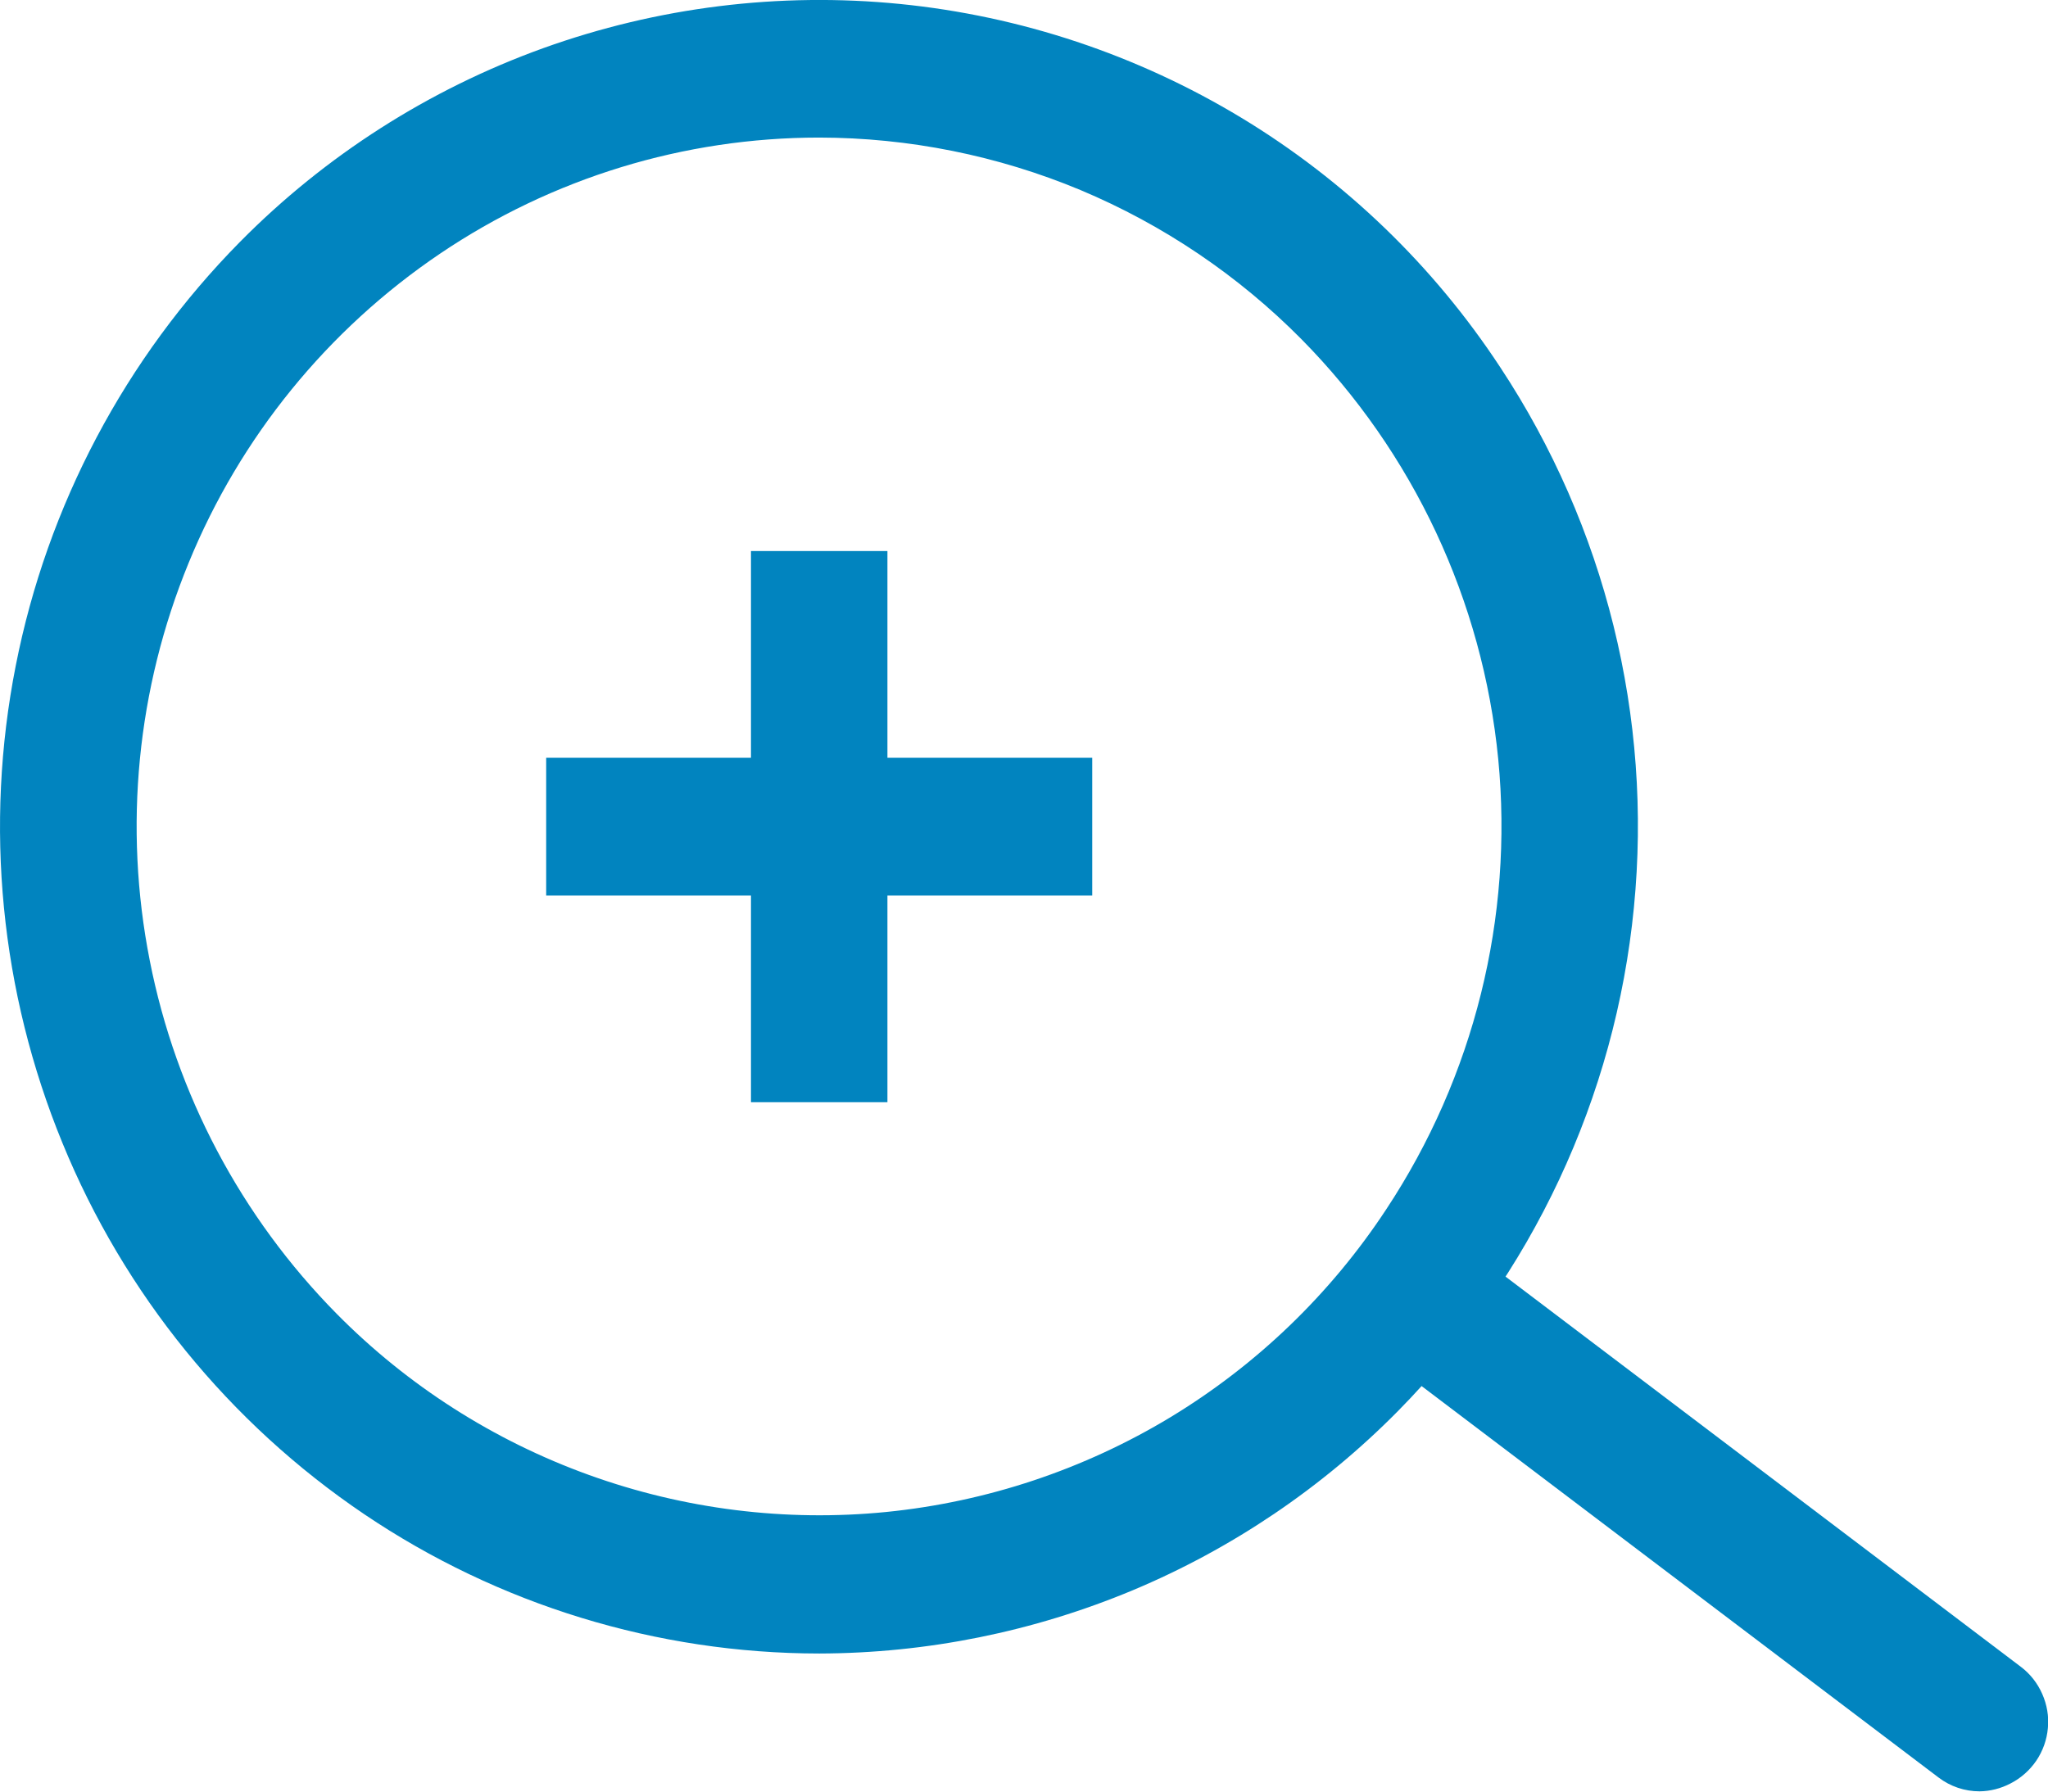
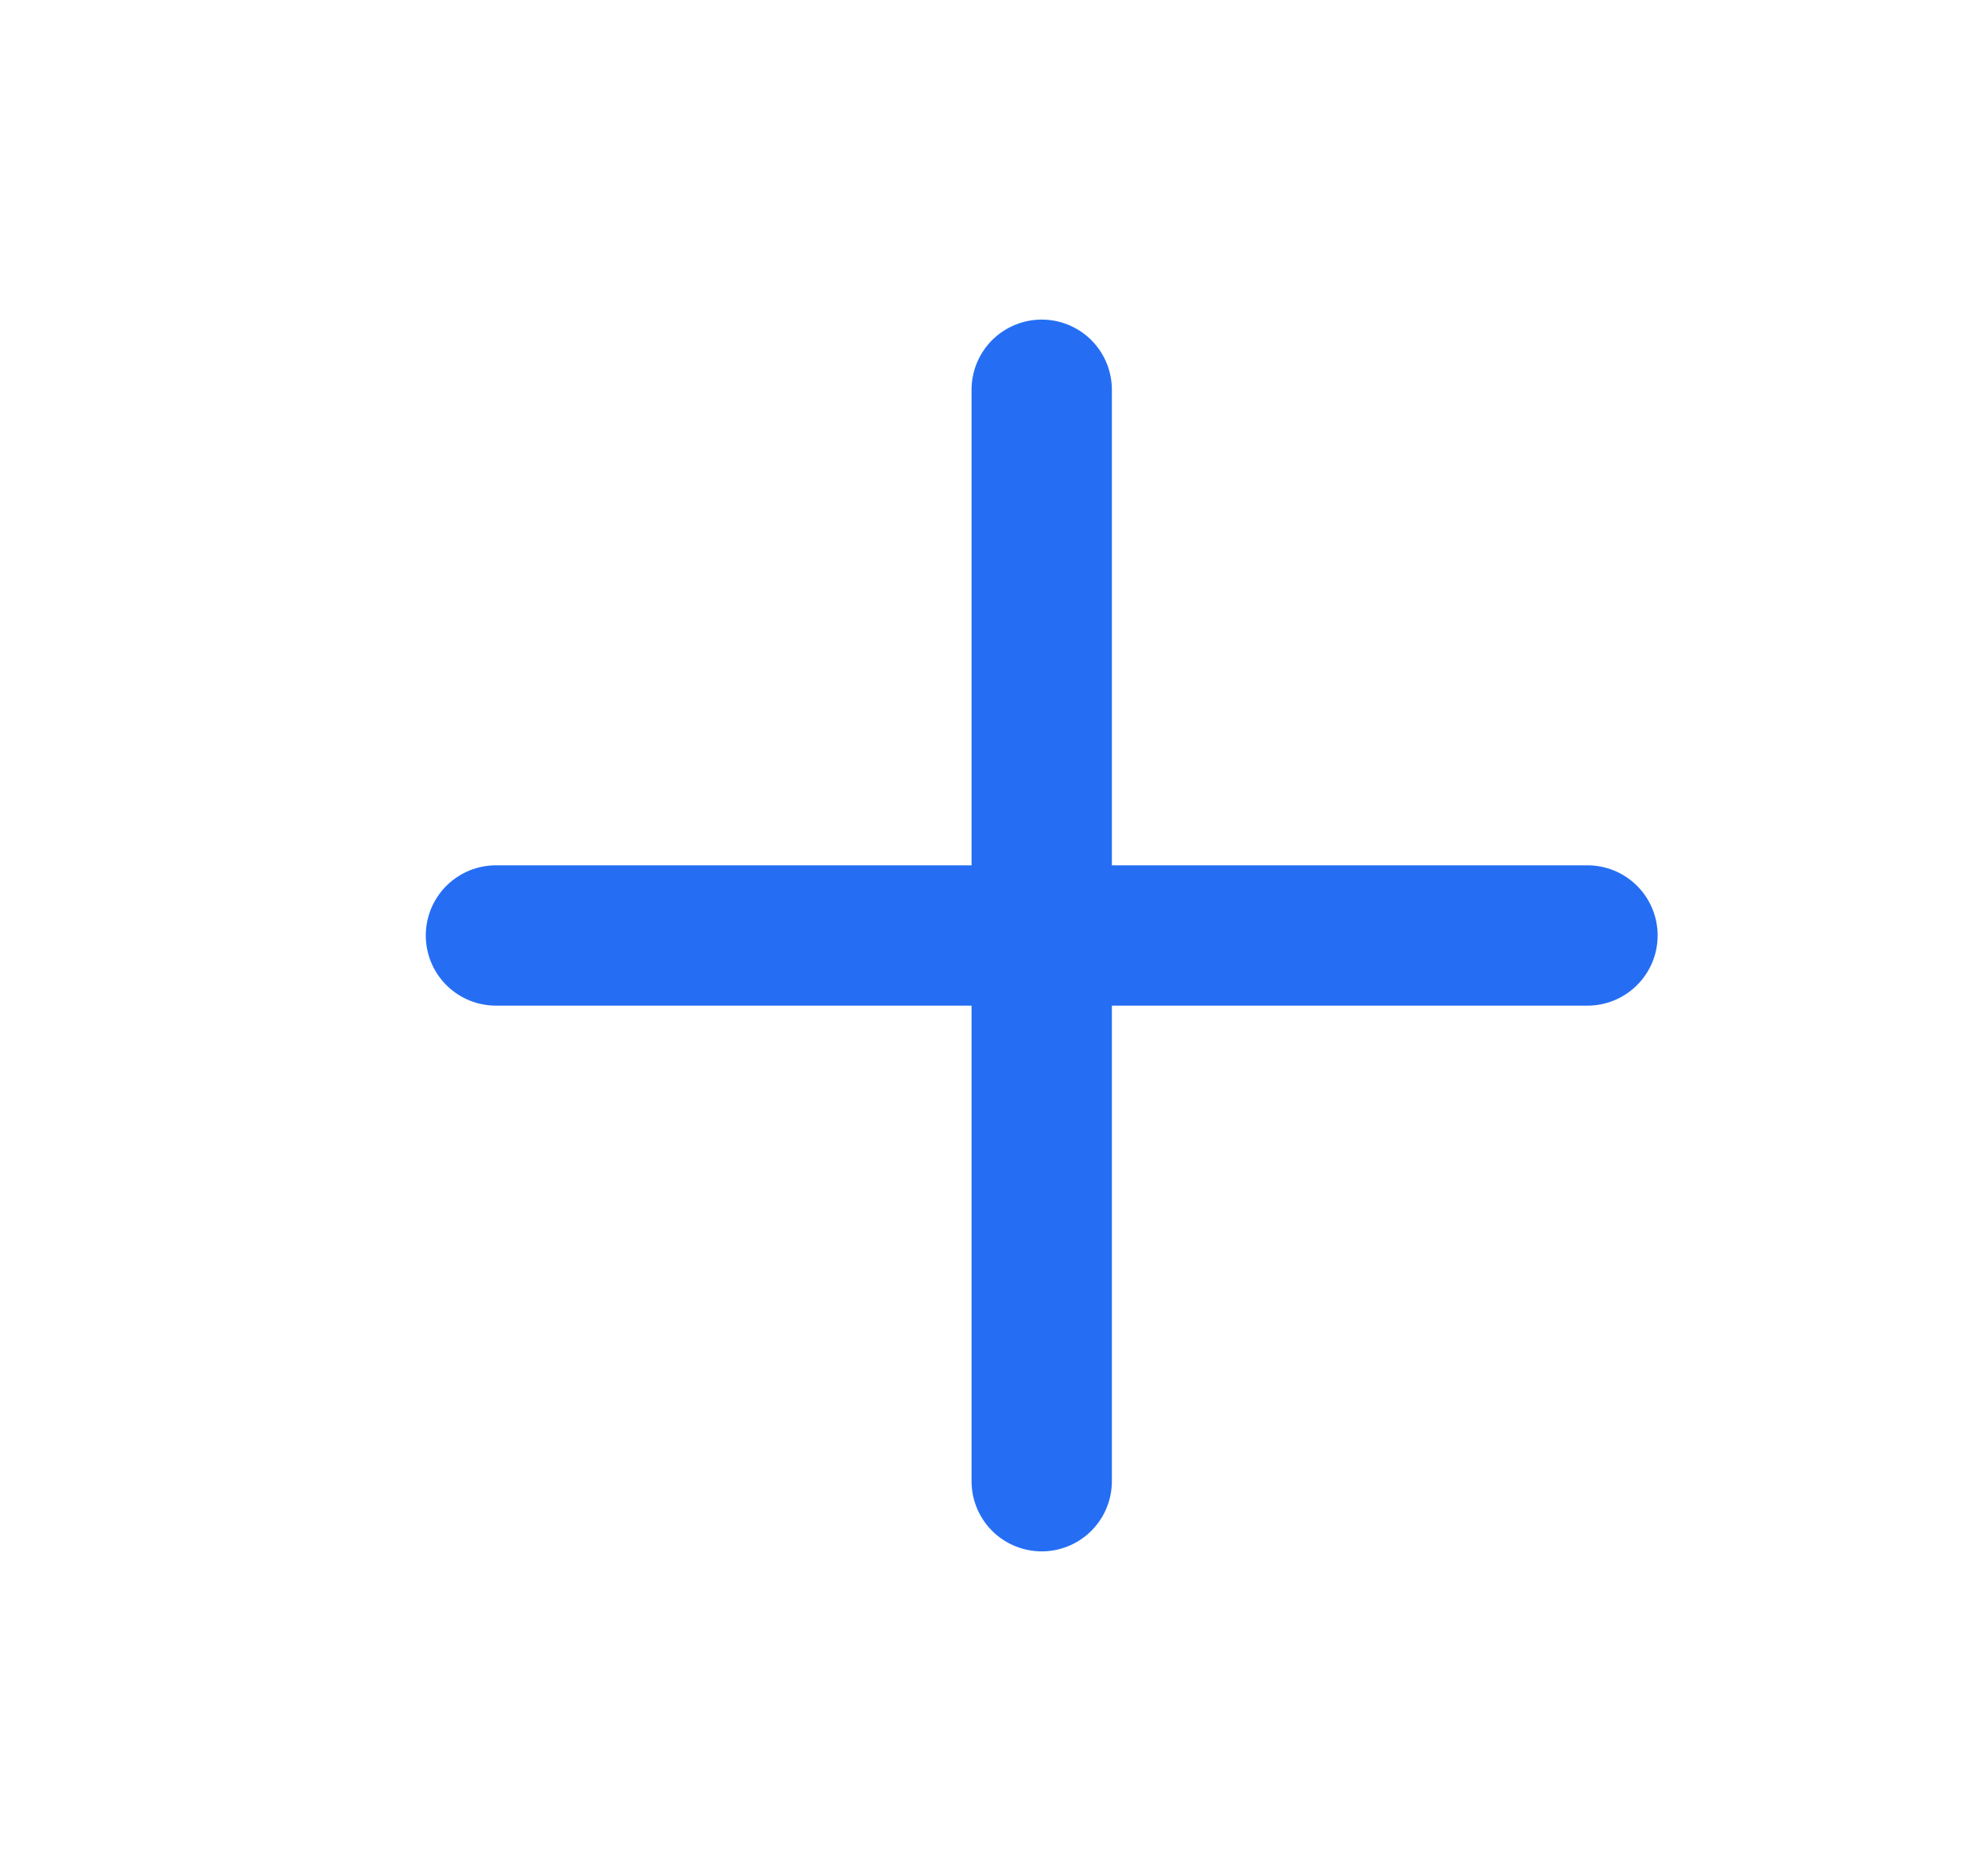
- <svg xmlns="http://www.w3.org/2000/svg" width="16" height="14" viewBox="0 0 16 14" fill="none">
-   <path d="M6.4 12.921C5.133 12.92 3.895 12.541 2.845 11.832C1.79 11.119 0.97 10.11 0.488 8.932C0.003 7.751 -0.124 6.454 0.123 5.202C0.369 3.95 0.979 2.798 1.875 1.89C2.541 1.216 3.35 0.699 4.242 0.377C5.134 0.056 6.087 -0.063 7.031 0.031C7.974 0.125 8.885 0.429 9.696 0.919C10.508 1.41 11.199 2.076 11.72 2.869C12.542 4.114 12.911 5.605 12.765 7.09C12.62 8.575 11.968 9.966 10.92 11.028C10.329 11.626 9.625 12.102 8.849 12.427C8.073 12.751 7.241 12.919 6.4 12.921ZM6.4 1.075C5.344 1.075 4.313 1.391 3.438 1.982C2.559 2.576 1.876 3.416 1.474 4.398C1.07 5.382 0.964 6.462 1.17 7.506C1.375 8.549 1.883 9.509 2.63 10.266C3.185 10.828 3.859 11.258 4.602 11.526C5.345 11.794 6.138 11.893 6.924 11.815C7.71 11.736 8.469 11.483 9.145 11.074C9.82 10.665 10.396 10.11 10.83 9.45C11.516 8.412 11.825 7.17 11.705 5.932C11.584 4.694 11.041 3.535 10.167 2.65C9.674 2.152 9.087 1.756 8.441 1.485C7.794 1.215 7.1 1.076 6.4 1.075Z" fill="#0184BF" />
-   <path d="M15.465 13.998C15.349 13.998 15.237 13.96 15.145 13.89L10.879 10.659C10.765 10.573 10.691 10.445 10.671 10.304C10.65 10.163 10.686 10.019 10.771 9.904C10.812 9.847 10.865 9.8 10.925 9.764C10.986 9.728 11.052 9.704 11.122 9.694C11.192 9.683 11.263 9.686 11.332 9.703C11.401 9.72 11.465 9.751 11.522 9.794L15.788 13.025C15.861 13.08 15.918 13.153 15.955 13.237C15.992 13.321 16.008 13.412 15.999 13.504C15.991 13.595 15.96 13.682 15.909 13.758C15.857 13.834 15.787 13.896 15.706 13.937C15.631 13.976 15.549 13.997 15.465 13.998Z" fill="#0184BF" />
-   <path d="M8.533 5.921H4.267V6.998H8.533V5.921Z" fill="#0184BF" />
-   <path d="M6.933 4.306H5.867V8.613H6.933V4.306Z" fill="#0184BF" />
+ <svg xmlns="http://www.w3.org/2000/svg" width="17" height="16" viewBox="0 0 17 16" fill="none">
+   <path d="M4.241 8H13.575M8.908 3.333V12.667" stroke="#256EF4" stroke-width="1.2" stroke-linecap="round" stroke-linejoin="round" />
</svg>
